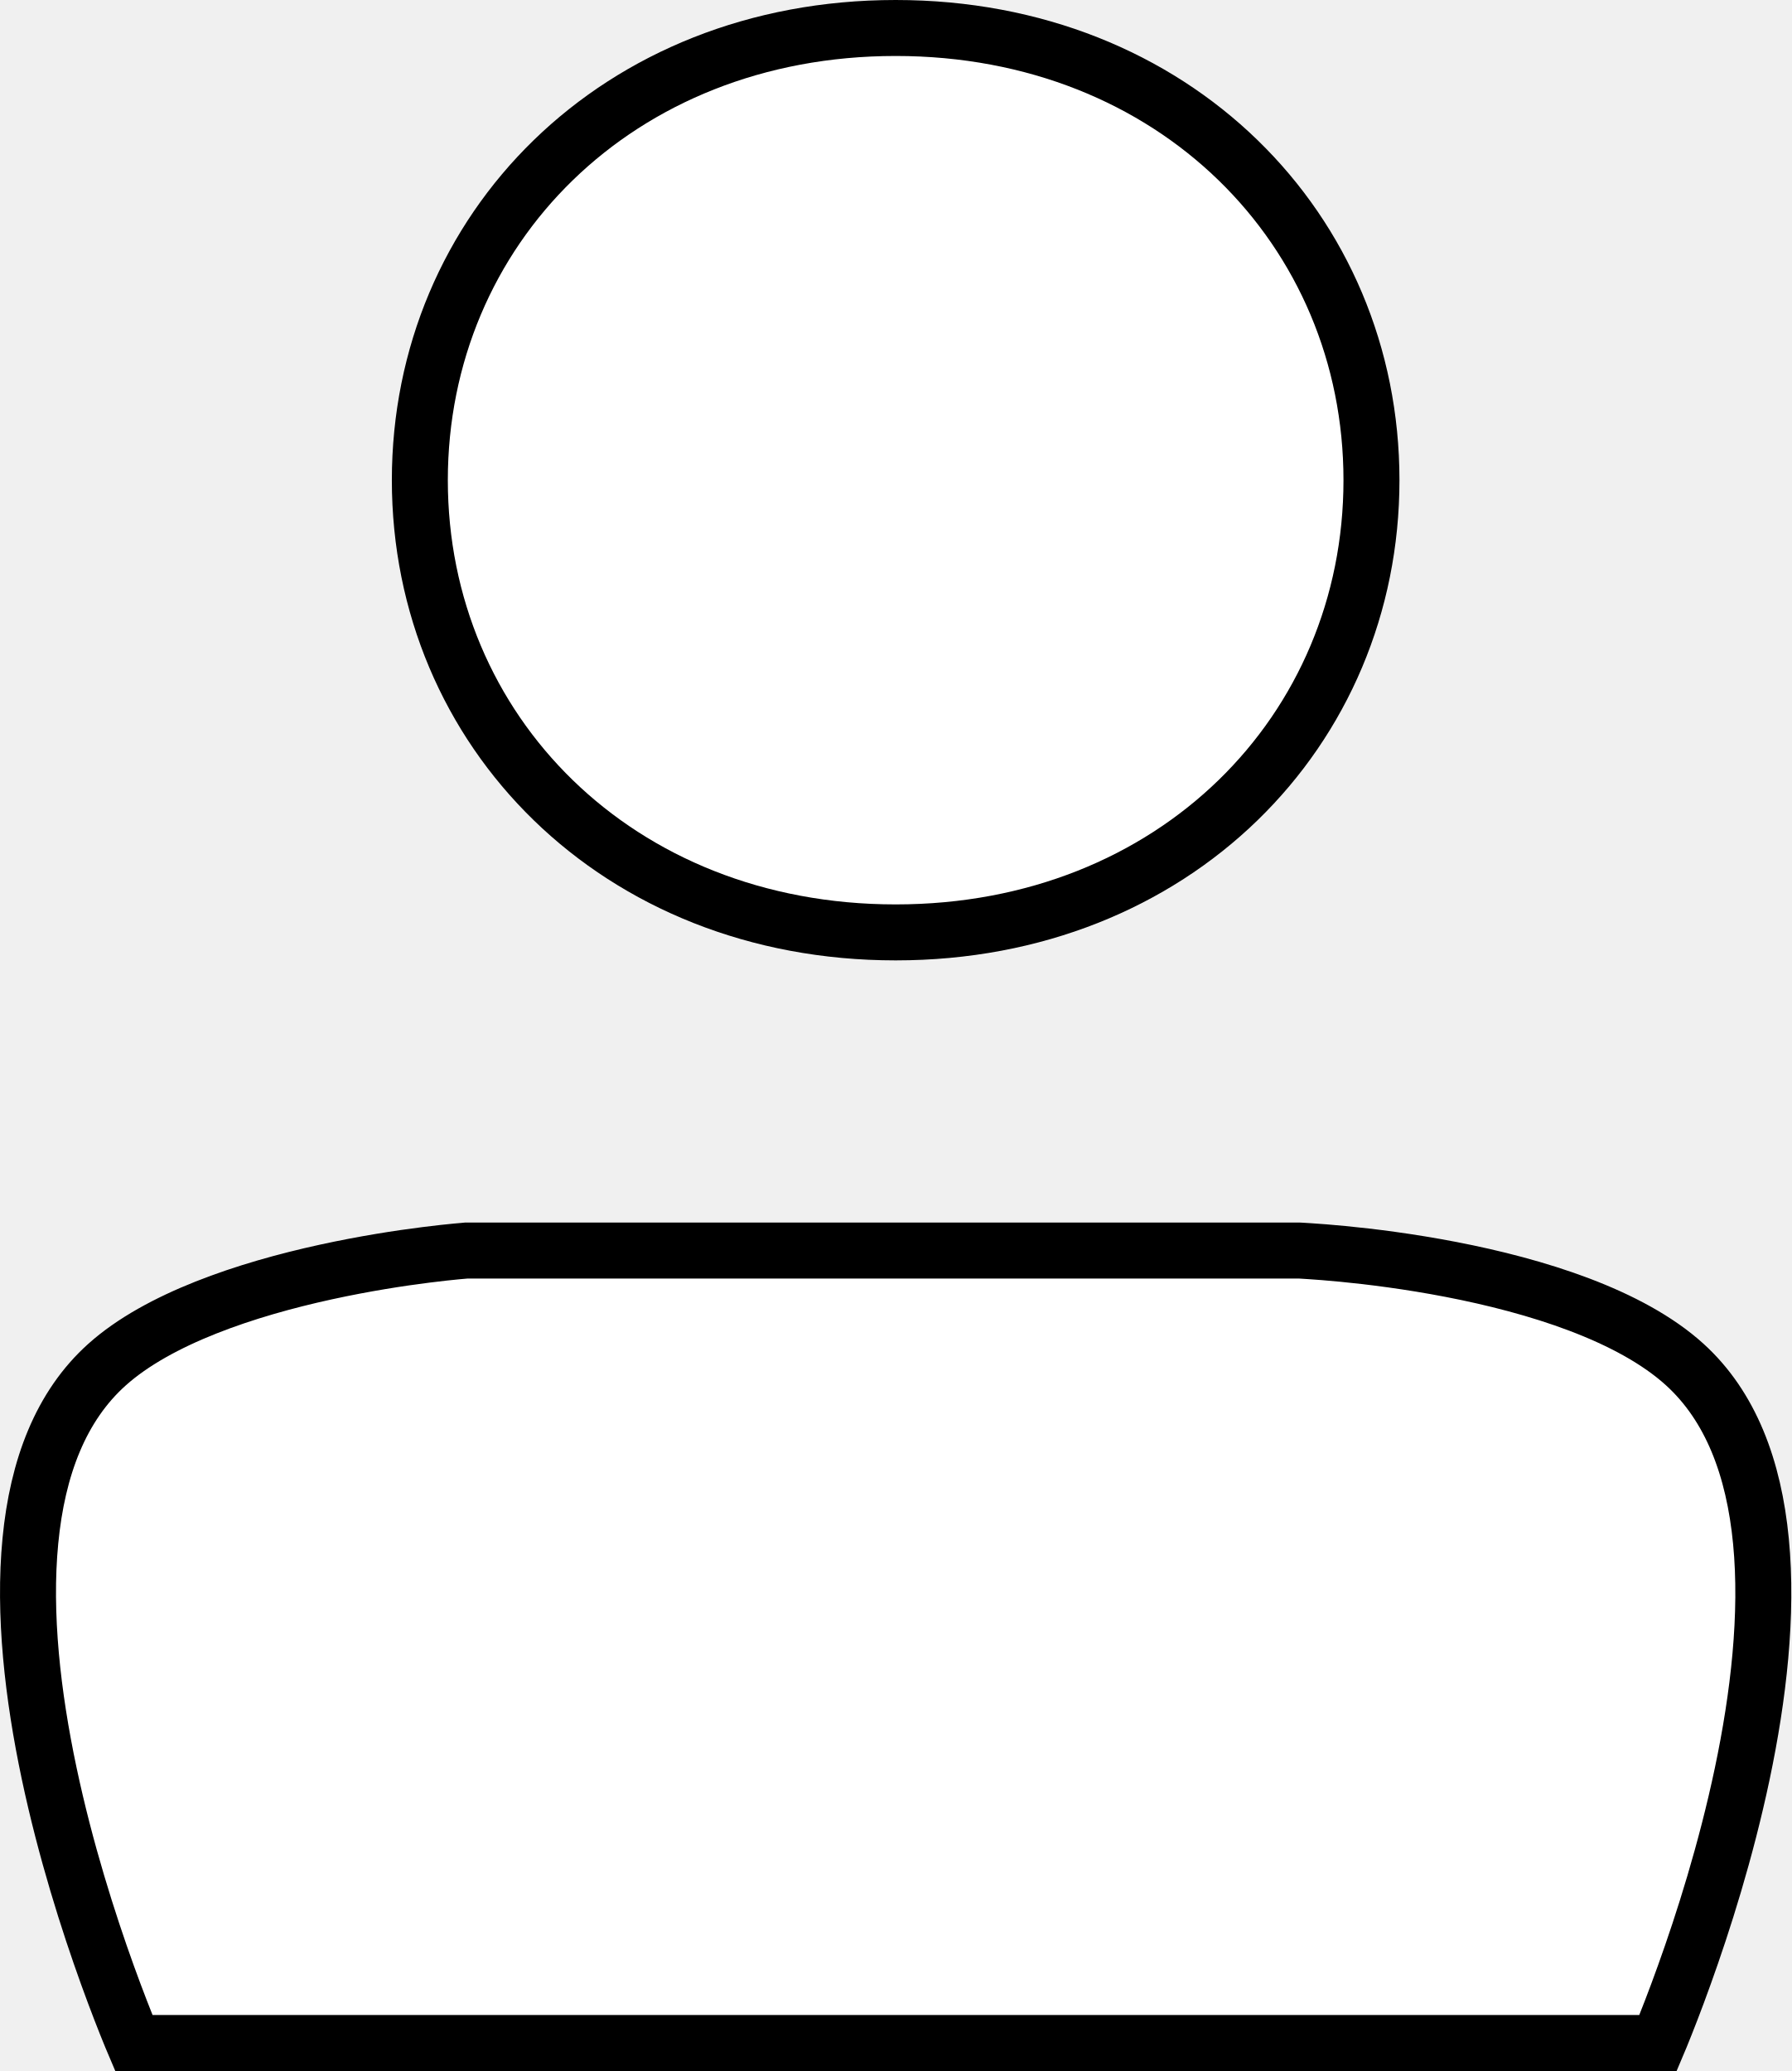
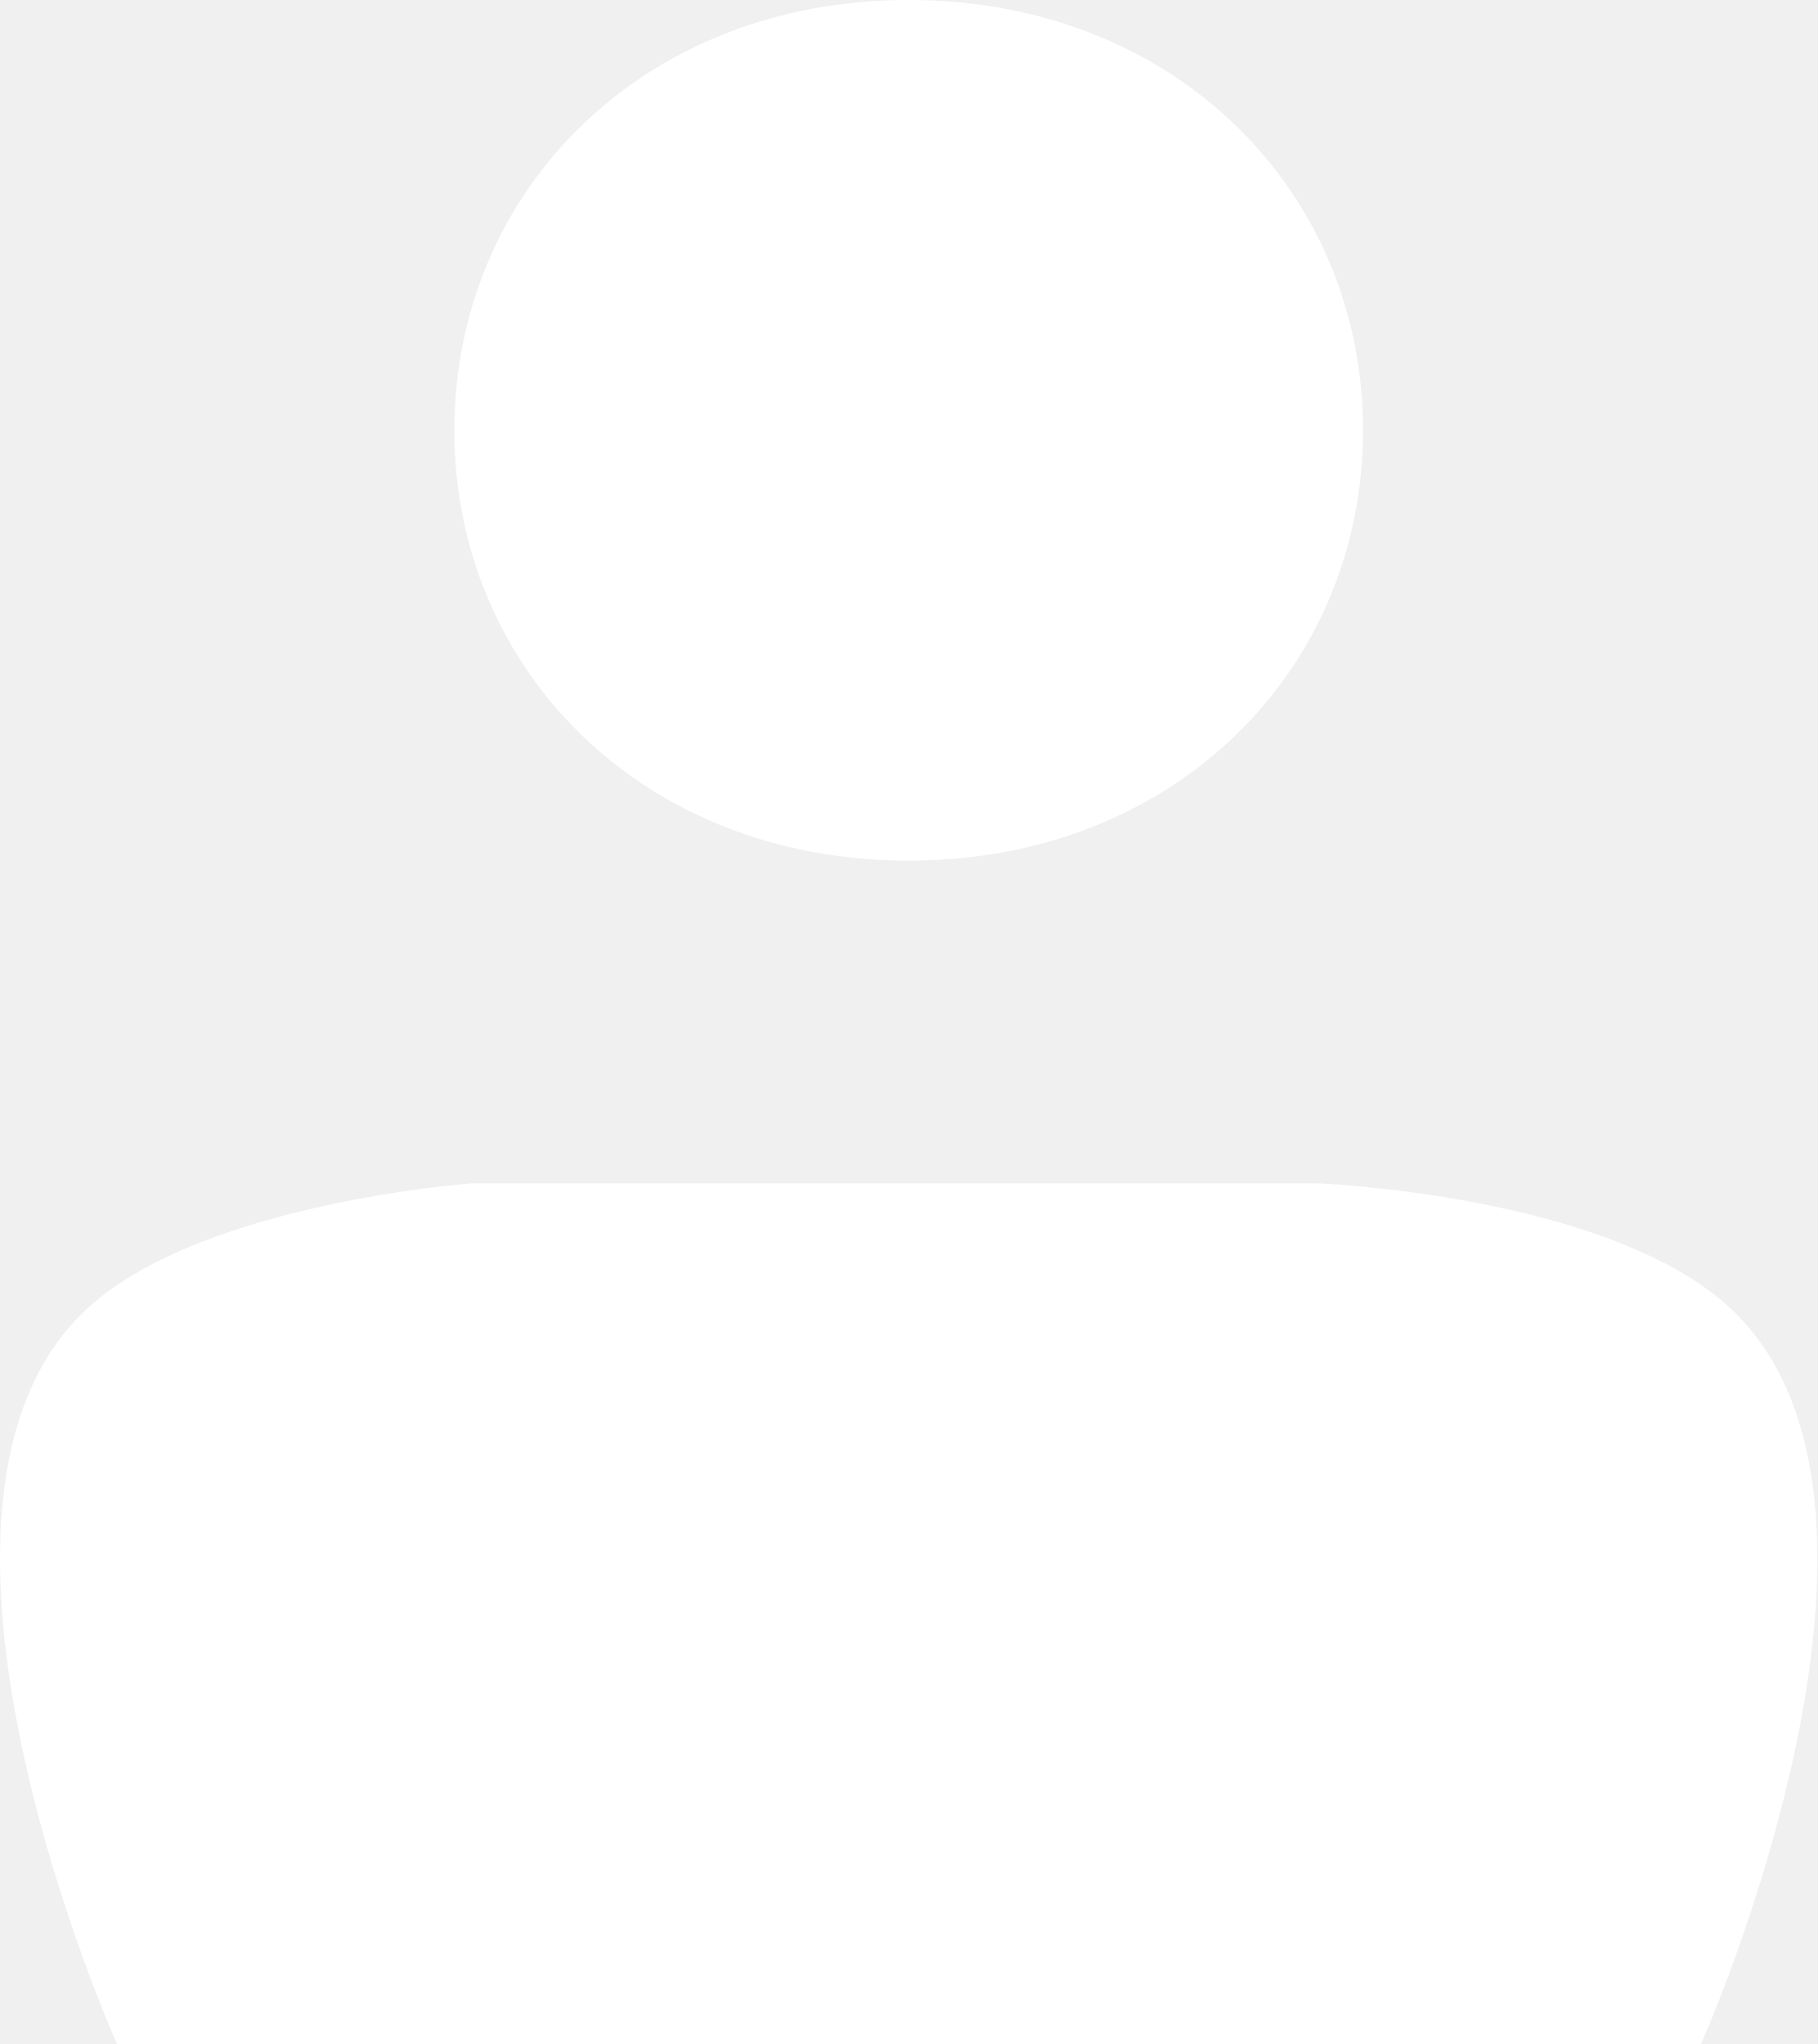
- <svg xmlns="http://www.w3.org/2000/svg" width="32" height="37" viewBox="0 0 32 37" fill="none">
-   <path d="M16 16.658C20.976 16.658 24.5 13.054 24.5 8.579C24.5 4.104 20.976 0.5 16 0.5C11.024 0.5 7.5 4.104 7.5 8.579C7.5 13.054 11.024 16.658 16 16.658Z" fill="white" stroke="black" />
-   <path d="M1.912 24.38C2.831 23.557 4.401 23.036 5.819 22.726C6.515 22.574 7.149 22.477 7.61 22.419C7.84 22.39 8.026 22.37 8.153 22.358C8.217 22.352 8.266 22.347 8.299 22.345L8.33 22.342H16.005H23.208L23.21 22.342L23.25 22.344C23.285 22.346 23.338 22.349 23.407 22.354C23.545 22.363 23.745 22.378 23.992 22.402C24.488 22.45 25.171 22.535 25.918 22.679C27.442 22.973 29.123 23.495 30.096 24.378C30.917 25.124 31.332 26.227 31.458 27.537C31.584 28.846 31.415 30.307 31.123 31.691C30.832 33.071 30.425 34.349 30.088 35.285C29.921 35.752 29.771 36.132 29.664 36.394C29.649 36.432 29.634 36.467 29.62 36.5H2.39C2.376 36.467 2.361 36.431 2.345 36.392C2.237 36.13 2.087 35.749 1.918 35.281C1.58 34.343 1.17 33.062 0.878 31.681C0.585 30.296 0.416 28.834 0.543 27.527C0.669 26.219 1.086 25.12 1.912 24.38Z" fill="white" stroke="black" />
+ <svg xmlns="http://www.w3.org/2000/svg" width="32" height="36" viewBox="0 0 32 36" fill="none">
+   <path d="M24 7.579C24 11.765 20.713 15.158 16 15.158C11.287 15.158 8 11.765 8 7.579C8 3.393 11.287 0 16 0C20.713 0 24 3.393 24 7.579Z" fill="white" />
+   <path d="M1.579 23.008C3.625 21.175 8.311 20.842 8.311 20.842H16.005H23.218C23.218 20.842 28.266 21.042 30.432 23.008C34.222 26.449 29.951 36 29.951 36H2.06C2.06 36 -2.235 26.423 1.579 23.008Z" fill="white" />
</svg>
